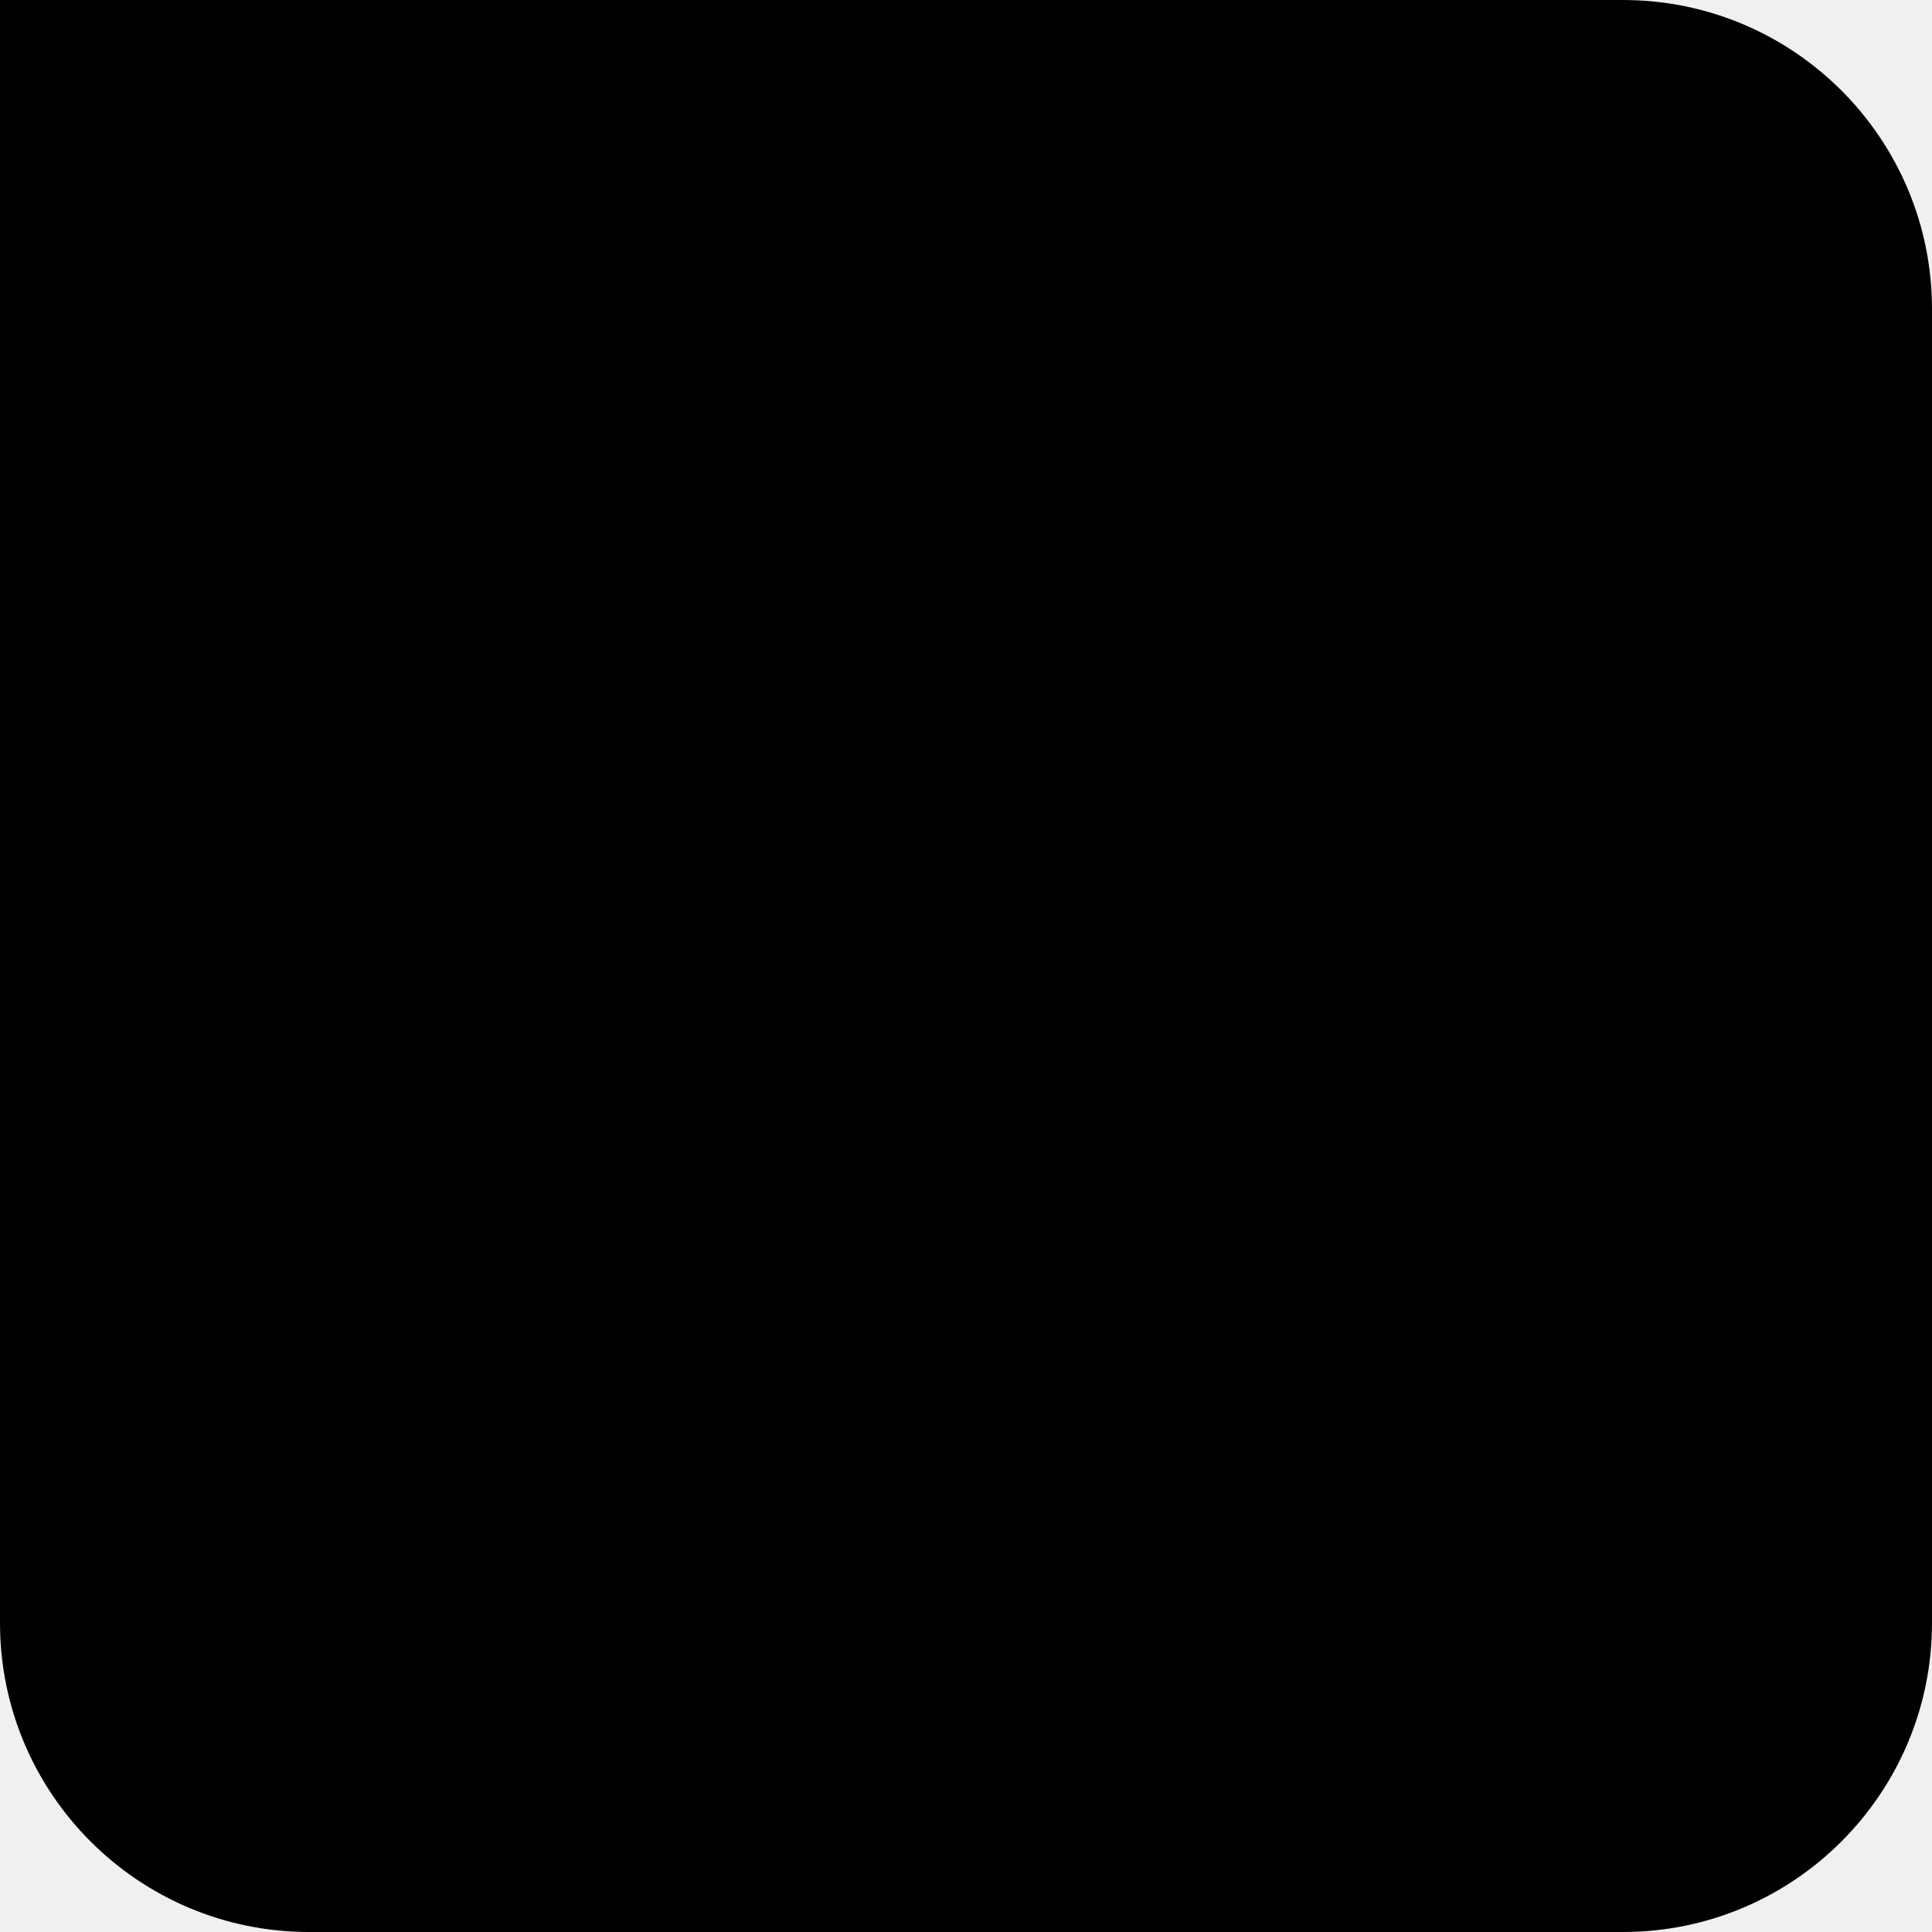
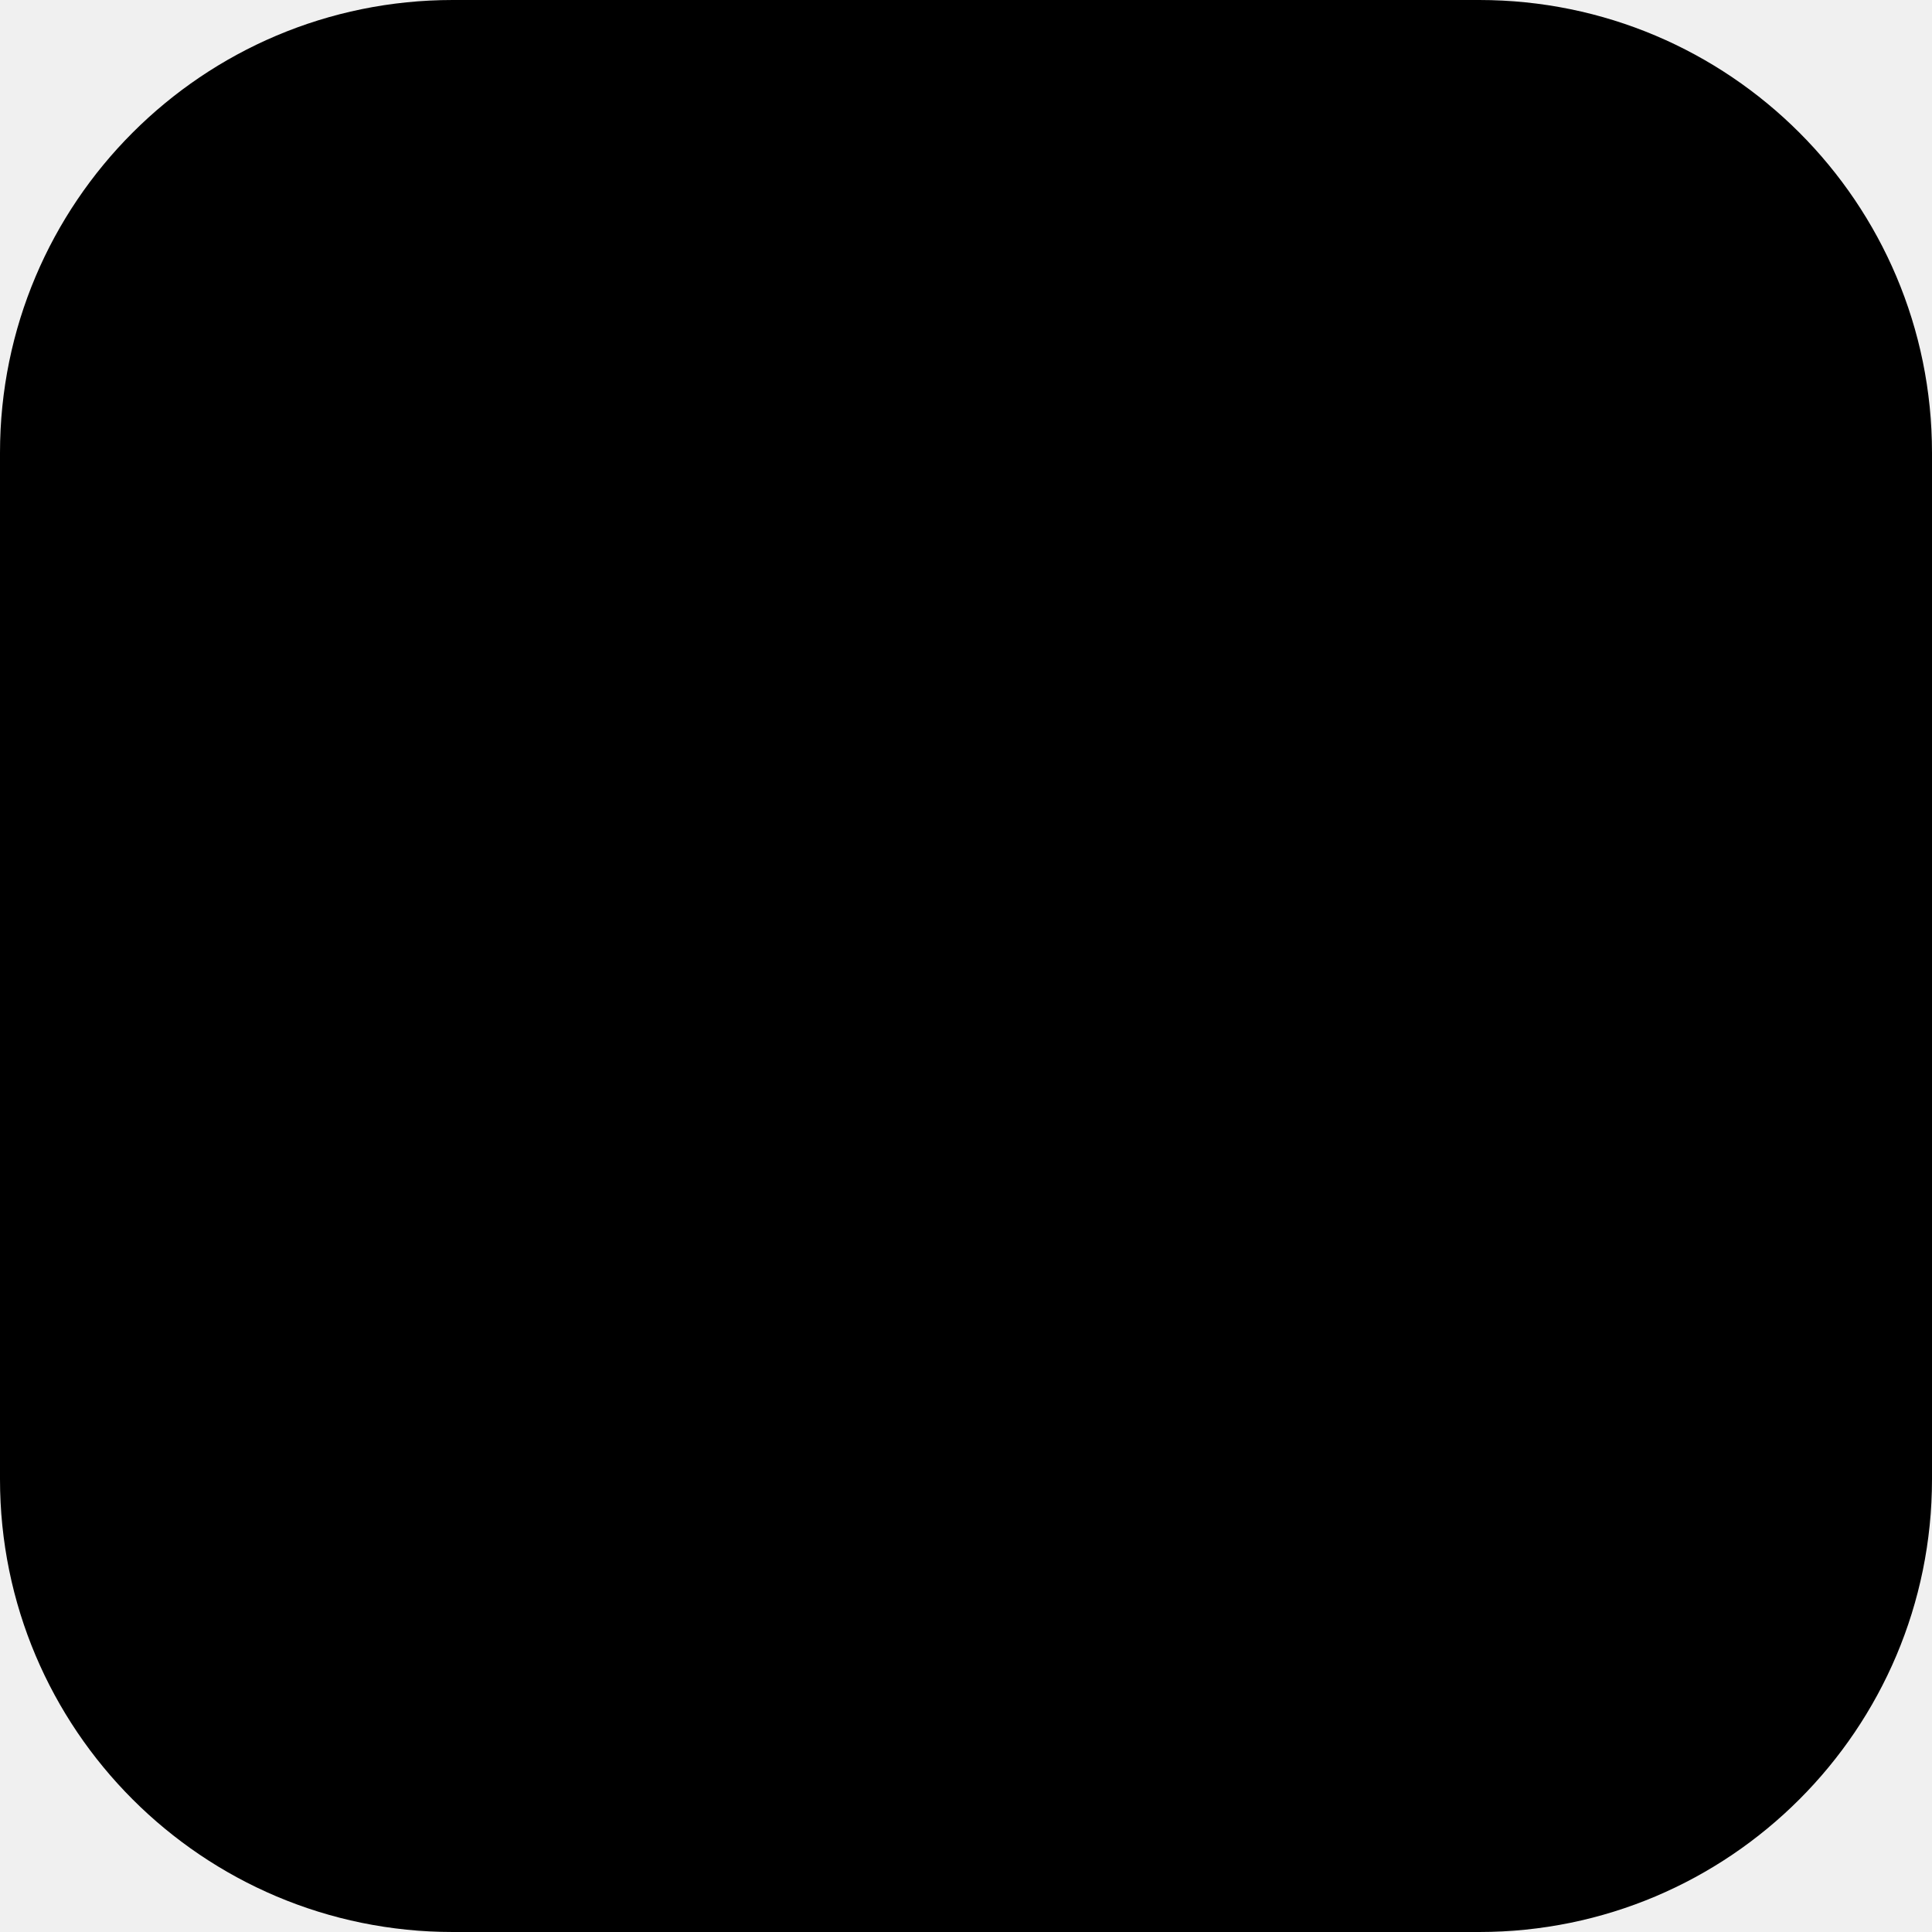
- <svg xmlns="http://www.w3.org/2000/svg" width="256" height="256" viewBox="0 0 1000 1000" id="css">
+ <svg xmlns="http://www.w3.org/2000/svg" width="256" height="256" viewBox="0 0 256 256" id="css">
  <style>
#css {
-     path {fill: #000}
+     rect {fill: #000}
    path.text {fill: #fff}

    @media (prefers-color-scheme: light) {
-         path {fill: #639}
+         rect {fill: #639}
        path.text {fill: #fff}
    }
}
</style>
-   <path d="M0 0H840A160 160 0 0 1 1000 160V840A160 160 0 0 1 840 1000H160A160 160 0 0 1 0 840V0Z" />
-   <path class="text" d="M816.54 919.9c-32.39 0-57.16-9.42-74.5-28.35-17.15-19.03-26.08-46.18-26.88-81.64h69.8c.4 31.36 11.42 47.08 33.08 47.08 11.04 0 18.86-3.5 23.37-10.42 4.41-6.9 6.72-17.93 6.72-33.05 0-12.02-3.01-22.04-8.83-29.95a73.2 73.2 0 0 0-29.48-21.14L783.95 750c-23.06-11.02-39.81-24.04-50.14-39.27-10.03-15.13-15.04-36.36-15.04-63.5 0-30.36 8.83-55 26.37-73.94 18.05-18.93 42.62-28.34 74-28.34 30.3 0 53.76 9.31 70.3 27.84 16.85 18.64 25.67 45.28 26.38 80.14h-67.19c.4-11.4-1.9-22.72-6.72-33.06-3.8-7.6-11.23-11.41-22.26-11.41-19.65 0-29.48 11.71-29.48 35.05 0 11.83 2.4 21.04 7.22 28.05A65.18 65.18 0 0 0 822.76 689l24.77 10.92c25.57 11.72 44.02 26.05 55.35 43.38 11.43 17.23 17.05 40.27 17.05 69.12 0 34.56-9.03 61.1-27.38 79.63-18.25 18.53-43.62 27.85-76 27.85Zm-225.42 0c-32.4 0-57.16-9.42-74.51-28.35-17.15-19.03-26.07-46.18-26.87-81.64h69.79c.4 31.36 11.43 47.08 33.1 47.08 11.02 0 18.84-3.5 23.25-10.42 4.52-6.9 6.72-17.93 6.72-33.05 0-12.02-2.9-22.04-8.72-29.95a73.2 73.2 0 0 0-29.48-21.14L558.53 750c-23.07-11.02-39.81-24.04-50.14-39.27-10.03-15.13-15.04-36.36-15.04-63.5 0-30.36 8.82-55 26.37-73.94 18.05-18.93 42.62-28.34 74-28.34 30.29 0 53.75 9.31 70.2 27.84 17.05 18.64 25.77 45.28 26.47 80.14h-67.18c.4-11.4-1.9-22.72-6.72-33.06-3.81-7.6-11.23-11.41-22.26-11.41-19.66 0-29.49 11.71-29.49 35.05 0 11.83 2.41 21.04 7.22 28.05A65.18 65.18 0 0 0 597.33 689l24.77 10.92c25.57 11.72 44.02 26.05 55.36 43.38 11.33 17.23 17.04 40.27 17.04 69.12 0 34.56-9.12 61.1-27.37 79.63-18.25 18.53-43.62 27.85-76.01 27.85Zm-234.75 0c-31.7 0-56.86-8.62-75.51-25.85-18.65-17.12-27.88-42.87-27.88-76.93V648.83c0-33.85 9.83-59.5 29.48-77.13 19.96-17.43 46.13-26.24 78.52-26.24 31.39 0 56.15 9.01 74.5 26.84 18.56 17.93 27.88 44.58 27.88 80.14v13.32h-73.9v-12.92c0-13.72-3.01-23.84-8.83-30.45a26.46 26.46 0 0 0-21.66-10.32c-12.03 0-20.55 4.1-25.37 12.42a79.04 79.04 0 0 0-6.72 36.66v146.26c0 30.55 10.74 46.08 32.1 46.38 10.02 0 17.54-3.61 22.76-10.82a51.74 51.74 0 0 0 7.72-30.46V801.6h73.9v11.42c0 23.74-4.61 43.57-13.94 59.4a88.8 88.8 0 0 1-38.2 35.66 121.46 121.46 0 0 1-54.85 11.82Z" />
+   <rect width="256" height="256" rx="60" />
+   <path class="text" d="M209.034,235.494C200.742,235.494 194.401,233.083 189.962,228.237C185.572,223.365 183.286,216.415 183.081,207.337L200.95,207.337C201.052,215.365 203.873,219.389 209.418,219.389C212.244,219.389 214.246,218.493 215.401,216.722C216.53,214.956 217.121,212.132 217.121,208.261C217.121,205.184 216.351,202.619 214.861,200.594C212.839,198.185 210.244,196.324 207.314,195.182L200.691,192C194.788,189.179 190.5,185.846 187.855,181.947C185.288,178.074 184.005,172.639 184.005,165.691C184.005,157.919 186.266,151.611 190.756,146.762C195.377,141.916 201.667,139.507 209.7,139.507C217.457,139.507 223.462,141.891 227.697,146.634C232.01,151.406 234.268,158.226 234.45,167.15L217.249,167.15C217.352,164.232 216.763,161.334 215.529,158.687C214.556,156.741 212.654,155.766 209.83,155.766C204.8,155.766 202.284,158.764 202.284,164.739C202.284,167.767 202.898,170.125 204.132,171.919C205.909,173.905 208.136,175.436 210.627,176.384L216.968,179.18C223.514,182.18 228.237,185.848 231.137,190.285C234.063,194.696 235.502,200.594 235.502,207.98C235.502,216.827 233.19,223.621 228.493,228.365C223.821,233.108 217.326,235.494 209.037,235.494L209.034,235.494ZM151.327,235.494C143.032,235.494 136.694,233.083 132.252,228.237C127.862,223.365 125.578,216.415 125.373,207.337L143.24,207.337C143.342,215.365 146.166,219.389 151.713,219.389C154.534,219.389 156.536,218.493 157.665,216.722C158.822,214.956 159.386,212.132 159.386,208.261C159.386,205.184 158.643,202.619 157.153,200.594C155.132,198.185 152.536,196.324 149.606,195.182L142.984,192C137.078,189.179 132.792,185.846 130.148,181.947C127.58,178.074 126.298,172.639 126.298,165.691C126.298,157.919 128.556,151.611 133.048,146.762C137.669,141.916 143.959,139.507 151.992,139.507C159.747,139.507 165.752,141.891 169.964,146.634C174.328,151.406 176.561,158.226 176.74,167.15L159.542,167.15C159.644,164.232 159.055,161.334 157.821,158.687C156.846,156.741 154.947,155.766 152.123,155.766C147.09,155.766 144.573,158.764 144.573,164.739C144.573,167.767 145.19,170.125 146.422,171.919C148.199,173.905 150.426,175.436 152.916,176.384L159.258,179.18C165.804,182.18 170.527,185.848 173.43,190.285C176.33,194.696 177.792,200.594 177.792,207.98C177.792,216.827 175.457,223.621 170.785,228.365C166.113,233.108 159.619,235.494 151.327,235.494ZM91.231,235.494C83.116,235.494 76.675,233.288 71.9,228.877C67.126,224.494 64.763,217.902 64.763,209.183L64.763,166.1C64.763,157.435 67.279,150.868 72.31,146.355C77.42,141.893 84.119,139.638 92.411,139.638C100.447,139.638 106.785,141.944 111.483,146.509C116.234,151.099 118.62,157.921 118.62,167.025L118.62,170.435L99.702,170.435L99.702,167.127C99.702,163.615 98.931,161.024 97.441,159.332C96.122,157.617 94.059,156.634 91.896,156.69C88.817,156.69 86.636,157.74 85.402,159.869C84.088,162.816 83.498,166.034 83.681,169.254L83.681,206.697C83.681,214.518 86.431,218.493 91.899,218.57C94.464,218.57 96.389,217.646 97.725,215.8C99.176,213.469 99.867,210.743 99.702,208.003L99.702,205.21L118.62,205.21L118.62,208.133C118.62,214.211 117.44,219.287 115.052,223.34C112.782,227.294 109.373,230.475 105.272,232.468C100.892,234.559 96.083,235.595 91.231,235.494Z" />
</svg>
